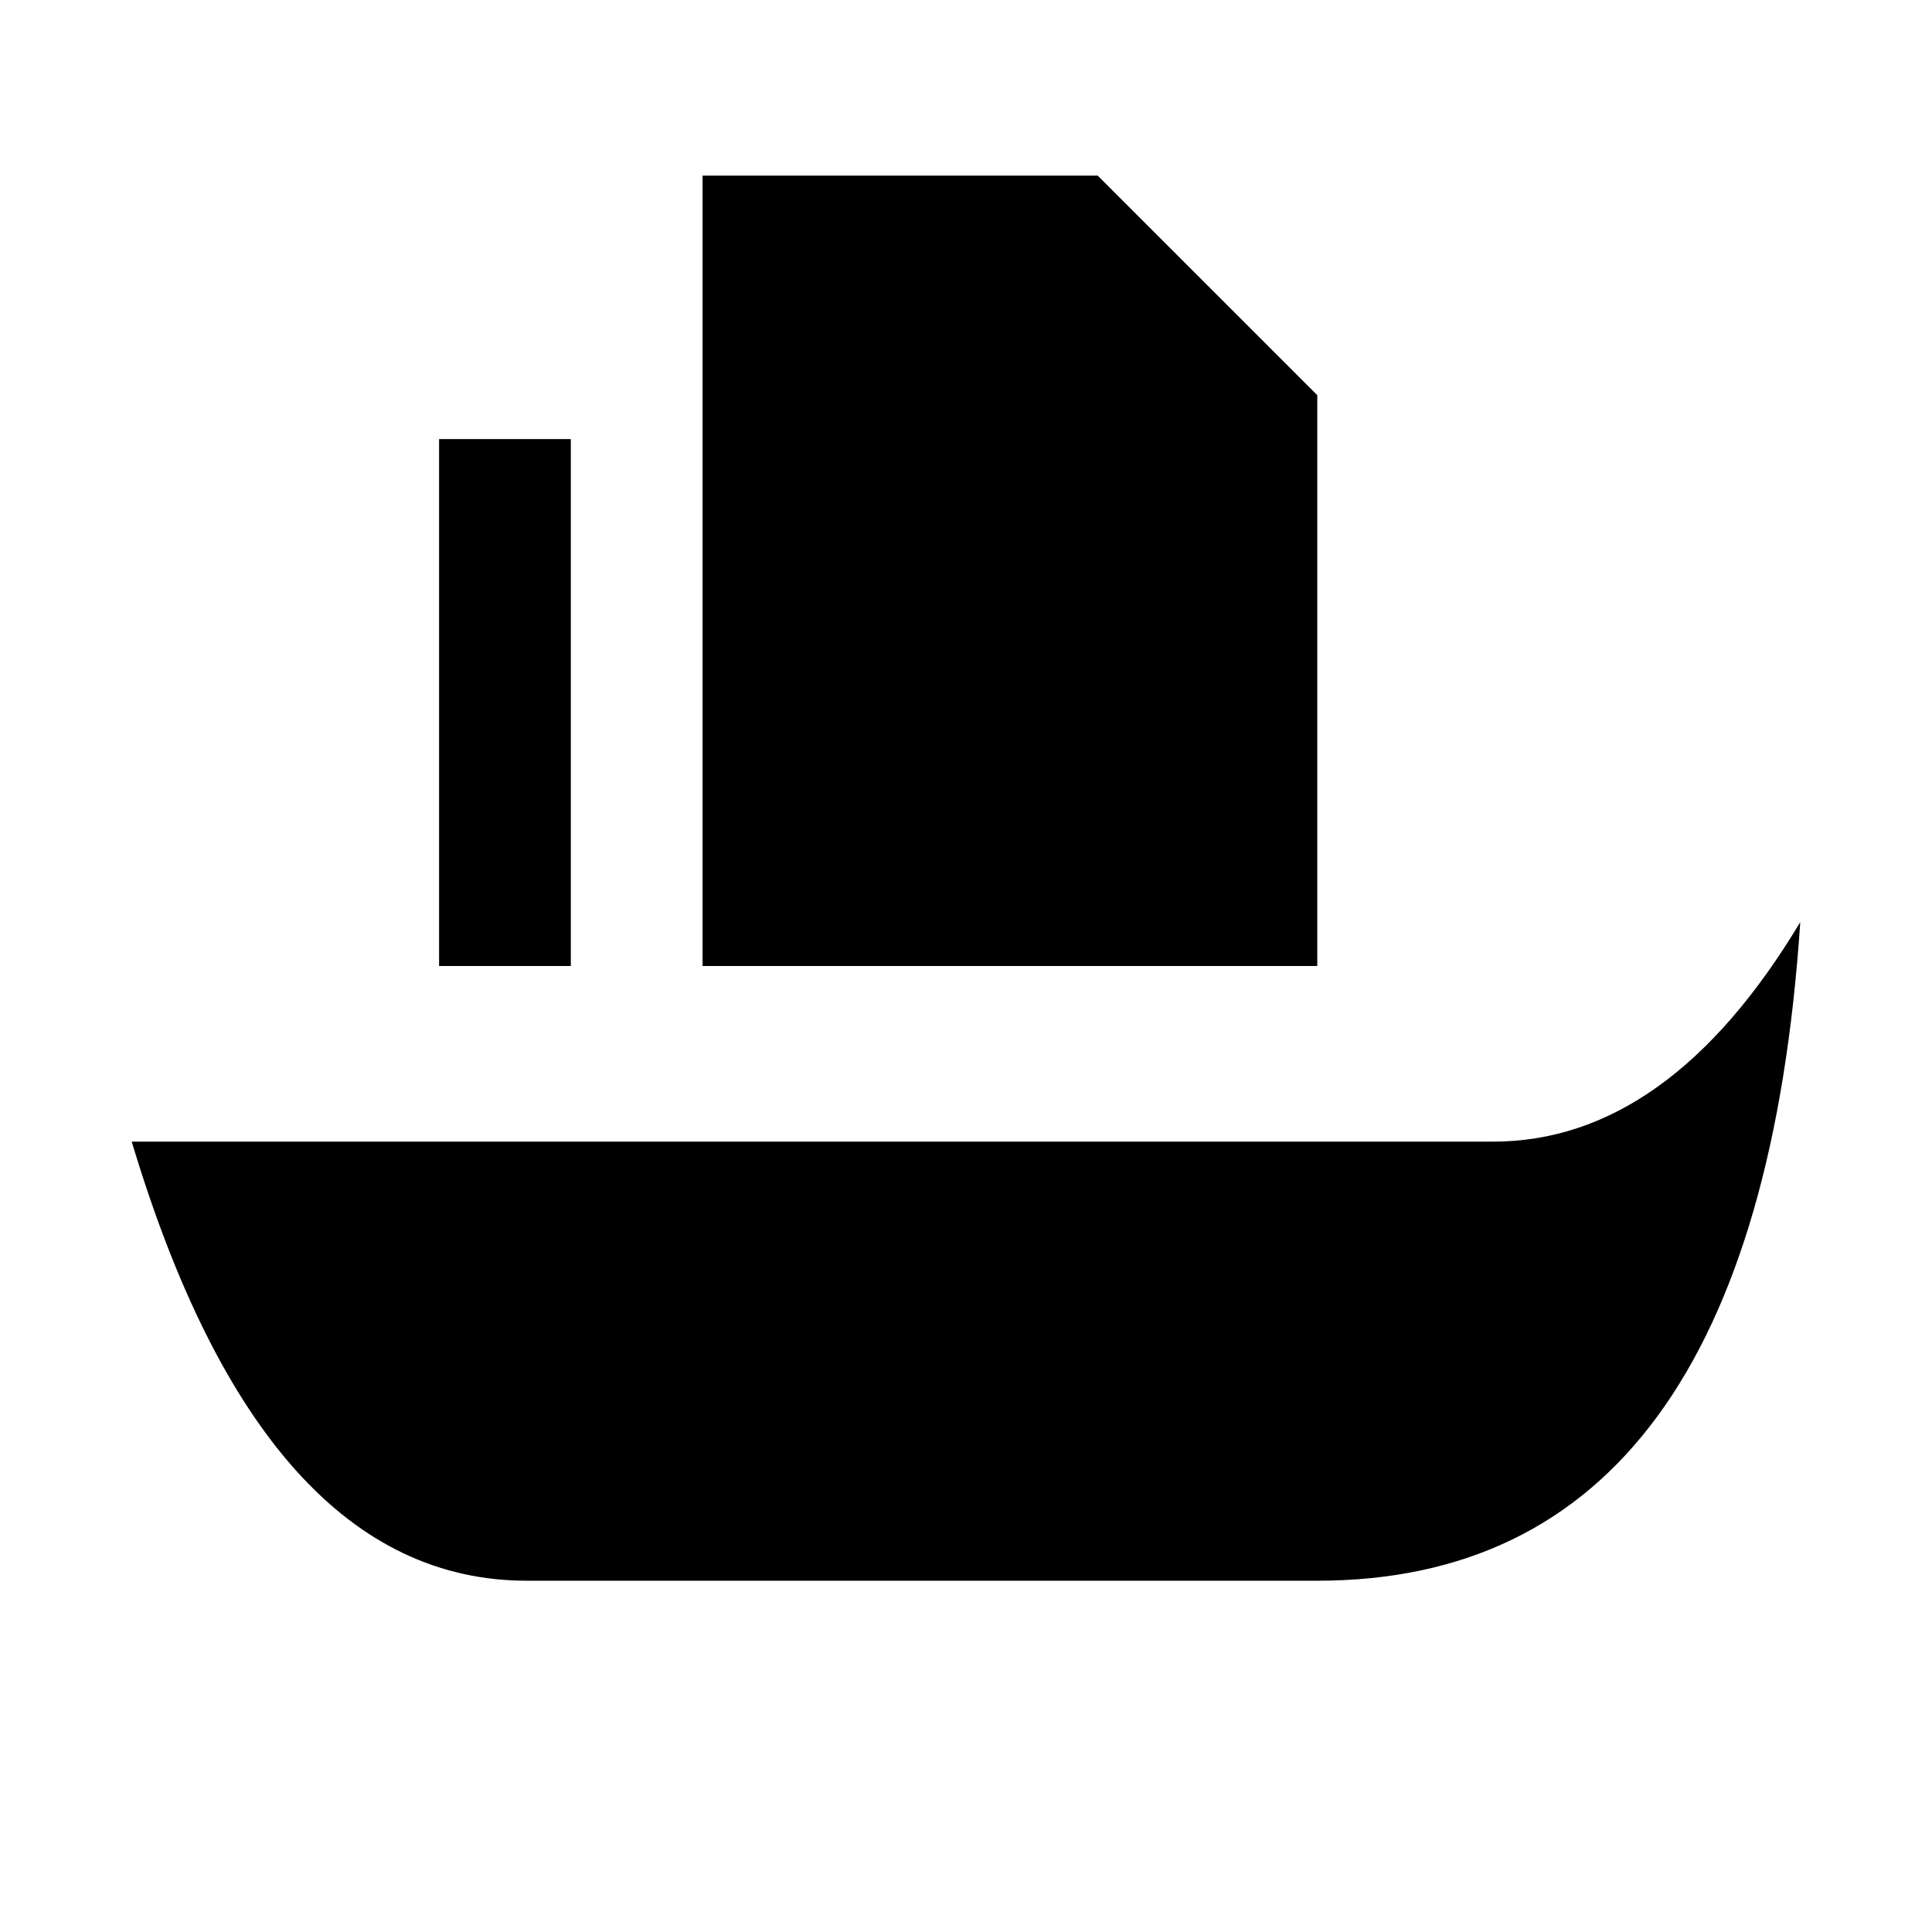
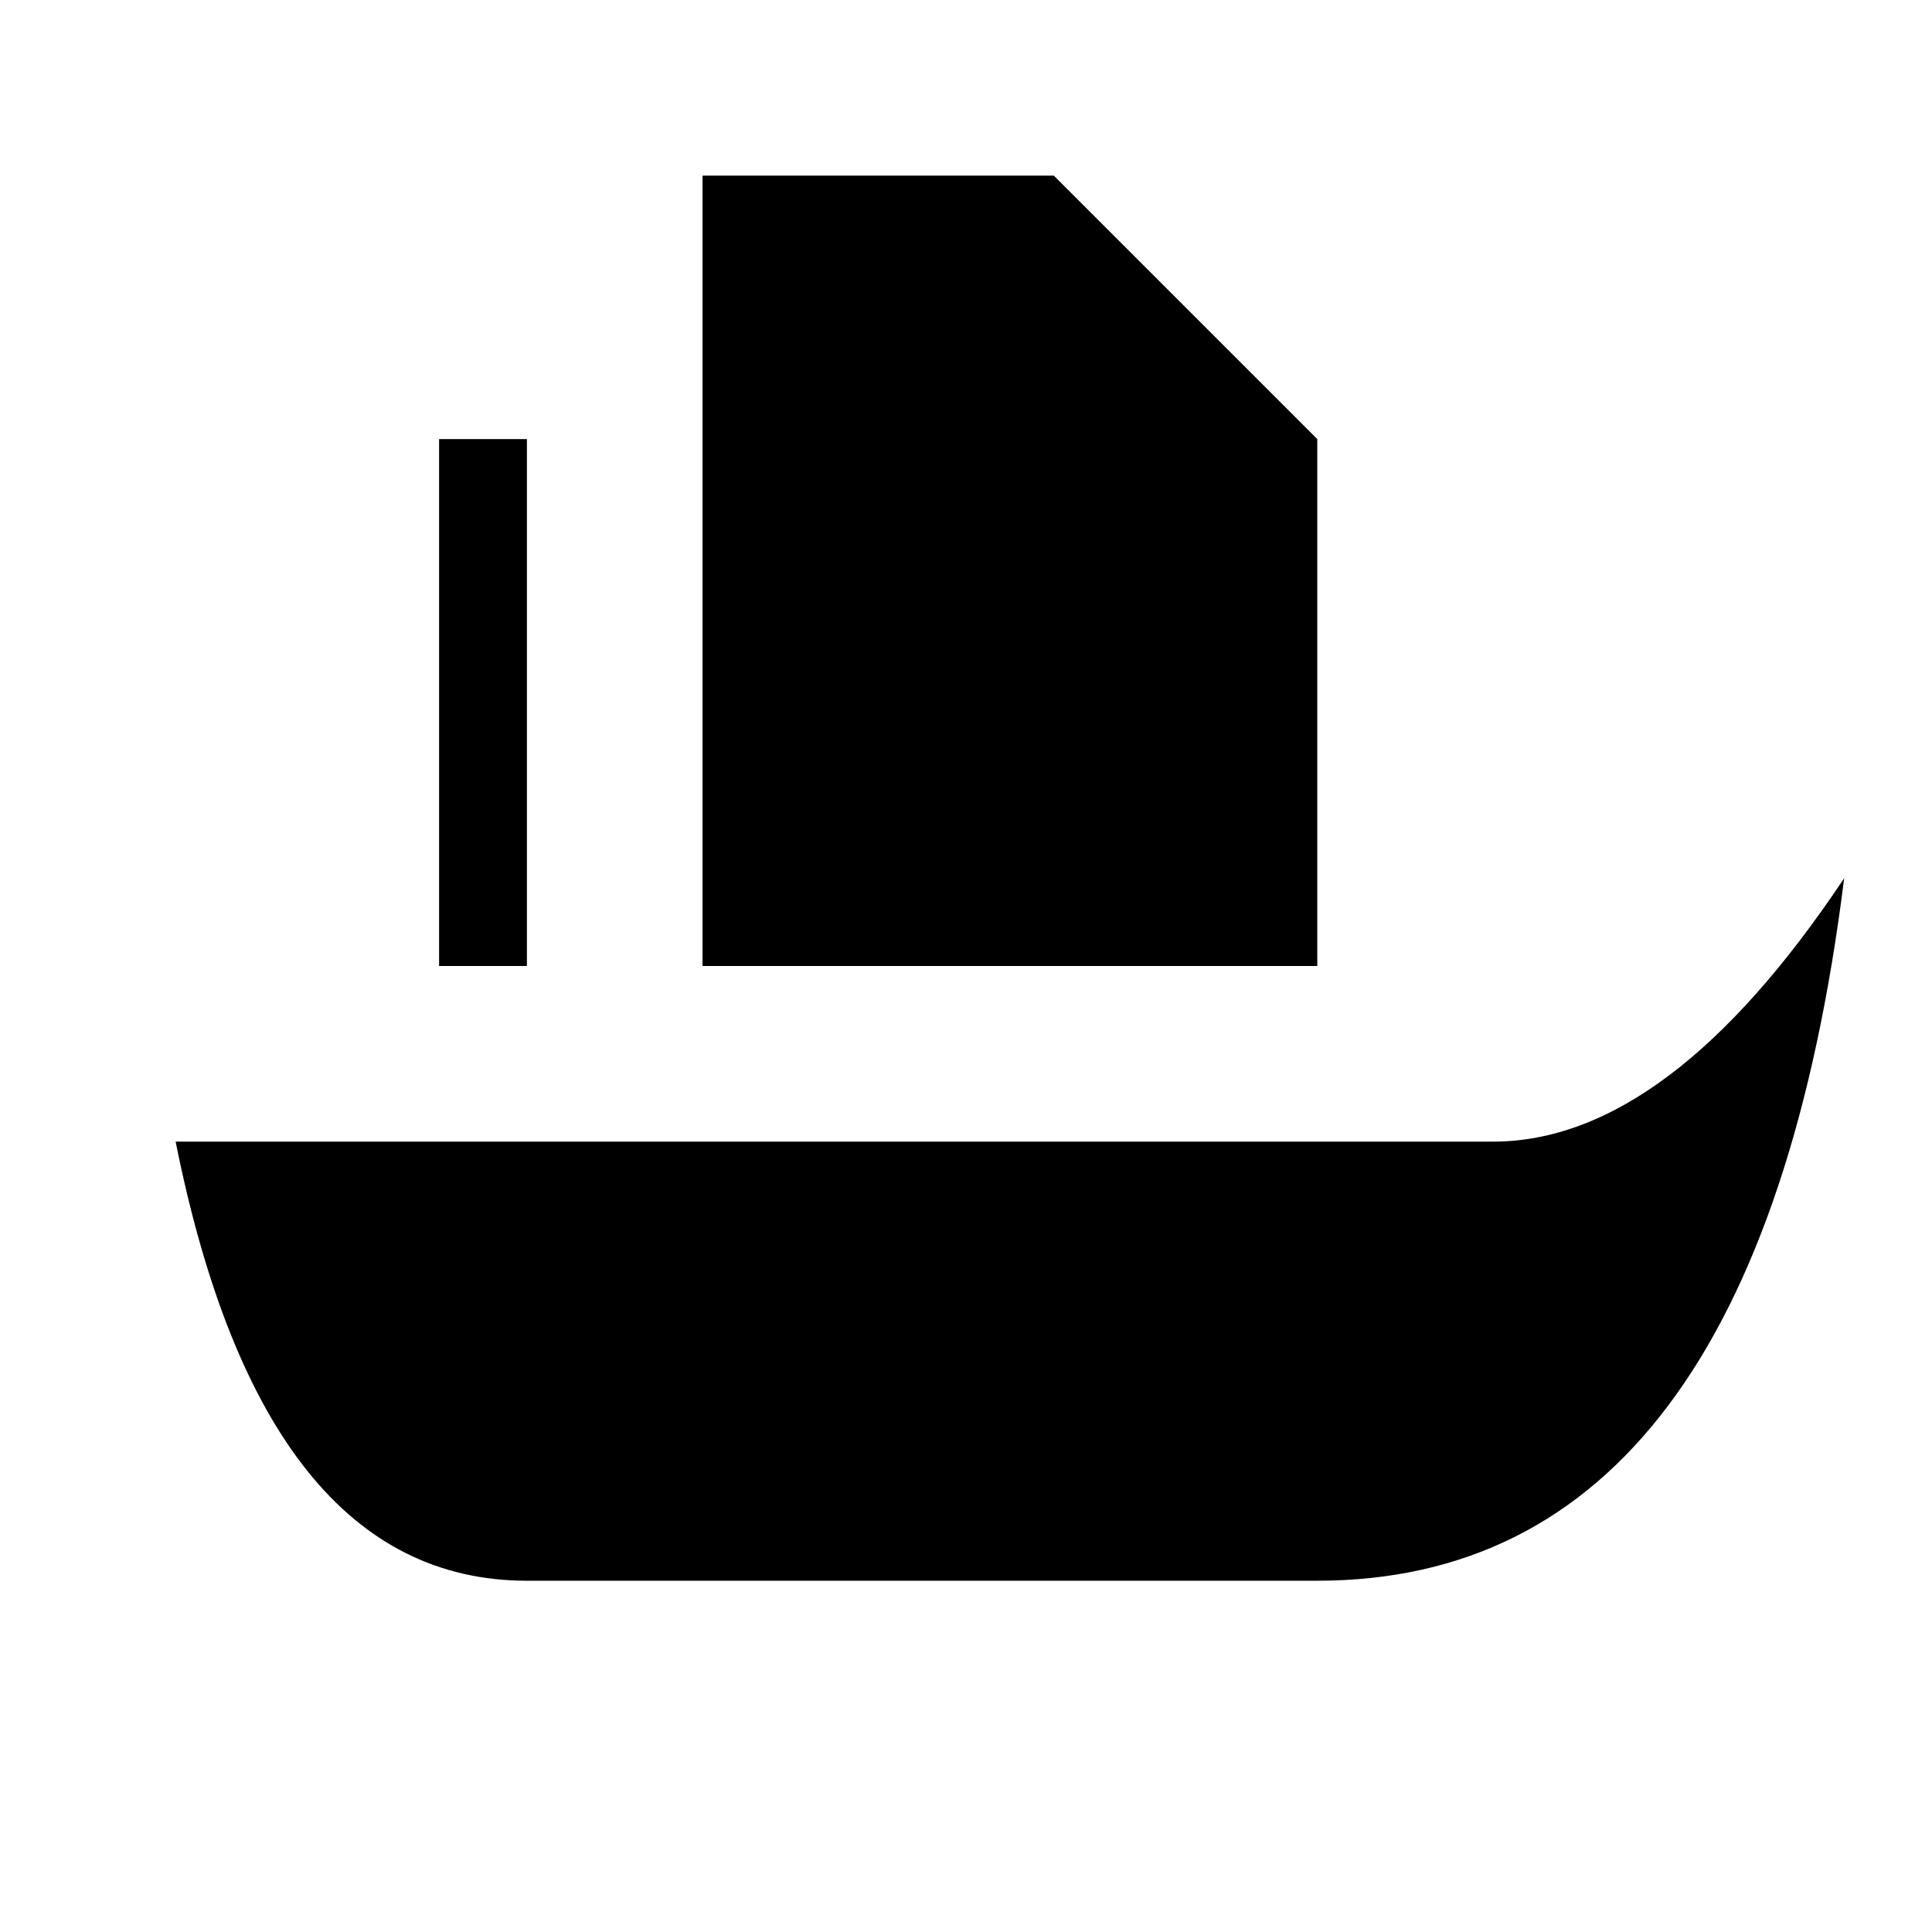
<svg xmlns="http://www.w3.org/2000/svg" width="22" height="22" viewBox="0 0 22 22">
-   <path d="M5 5 H6.5 V11 H5 Z" fill="#000000" />
-   <path d="M8 2 H12.5 L15 4.5 V11 H8 Z" fill="#000000" />
-   <path d="M1.5 13 H17 Q19 13 20.5 10.5 Q20 18 15 18 H6 Q3 18 1.5 13 Z" fill="#000000" />
+   <path d="M5 5 H6 V11 H5 Z" fill="#000000" />
+   <path d="M8 2 H12 L15 5 V11 H8 Z" fill="#000000" />
+   <path d="M2 13 H17 Q19 13 21 10 Q20 18 15 18 H6 Q3 18 2 13 Z" fill="#000000" />
</svg>
